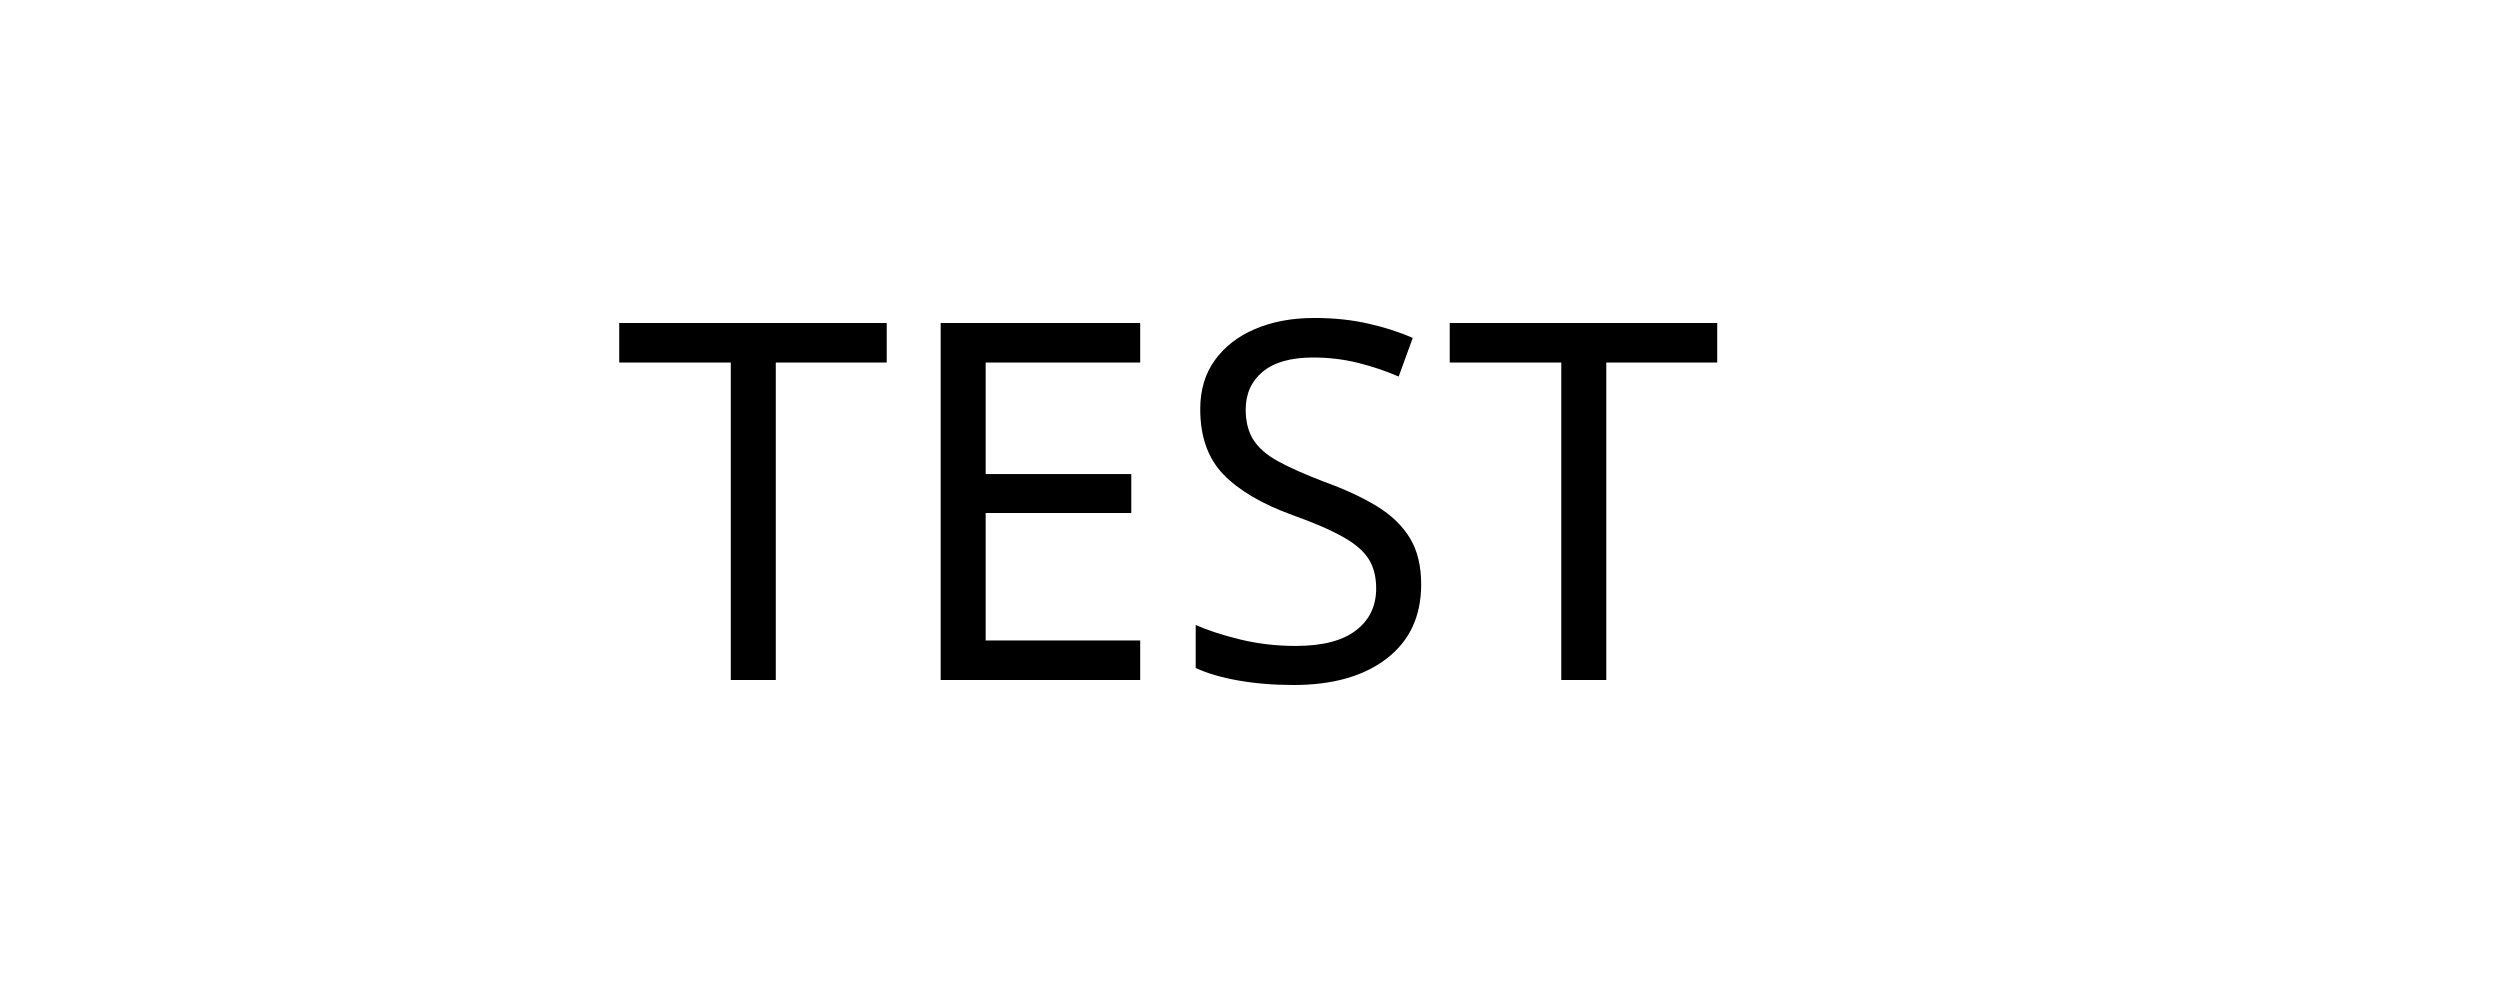
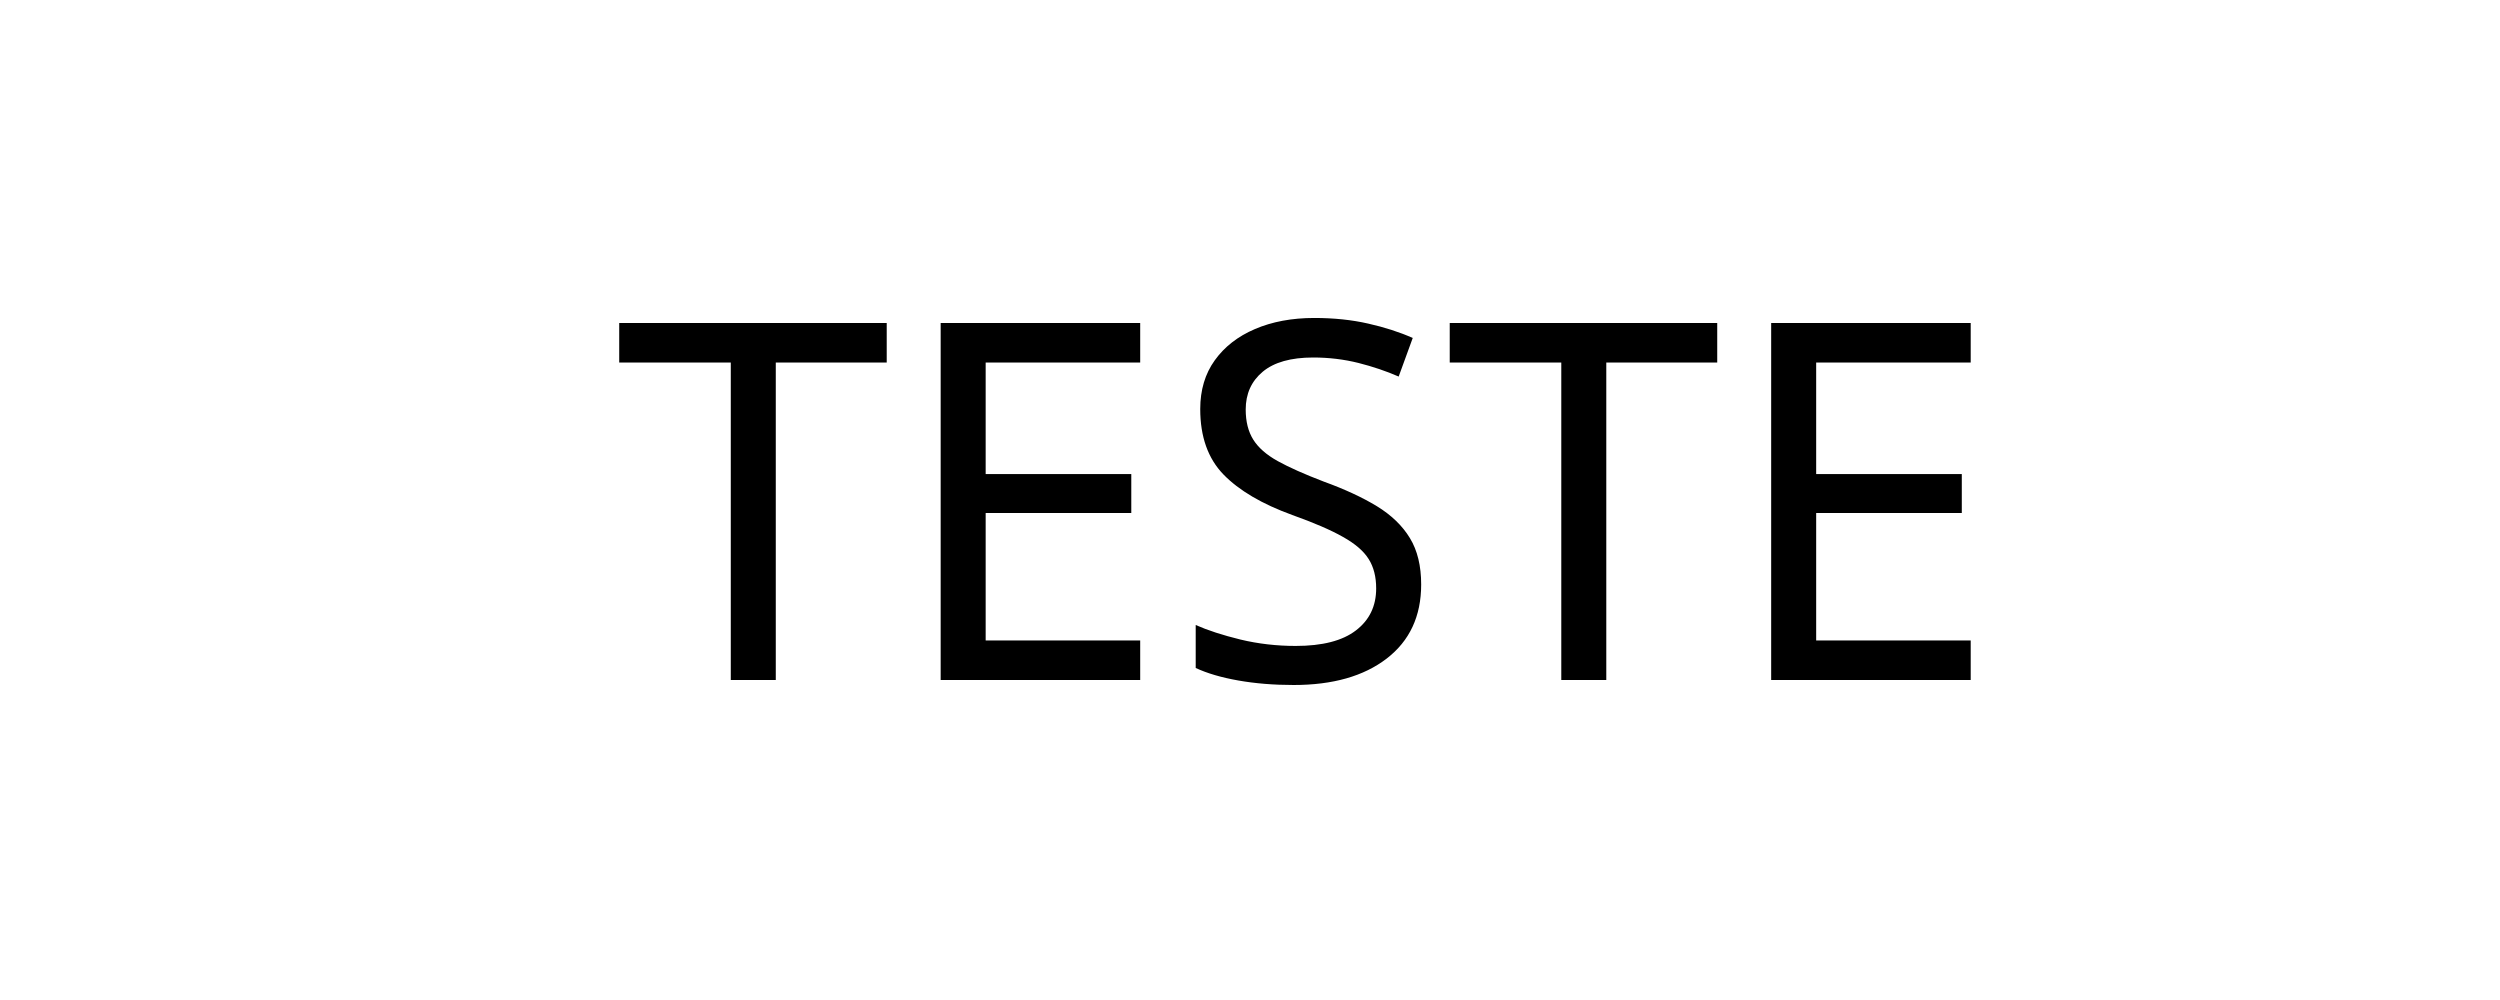
<svg xmlns="http://www.w3.org/2000/svg" width="250" height="100">
  <g>
-     <text fill="#000000" stroke-width="0" x="131.68" y="194.183" id="svg_2" font-size="24" font-family="'Libre Franklin'" text-anchor="start" xml:space="preserve" stroke="#000" transform="matrix(2.89312 0 0 3.19213 -558.796 -734.541)">SHOP SUEY</text>
-     <text transform="matrix(1 0 0 1 0 0)" fill="black" stroke="#000" stroke-width="0" x="61.422" y="68" id="svg_5" font-size="50" font-family="'Libre Franklin'" text-anchor="start" xml:space="preserve">TEST</text>
+     <text transform="matrix(1 0 0 1 0 0)" fill="black" stroke="#000" stroke-width="0" x="61.422" y="68" id="svg_5" font-size="50" font-family="'Libre Franklin'" text-anchor="start" xml:space="preserve">TESTE</text>
  </g>
</svg>
